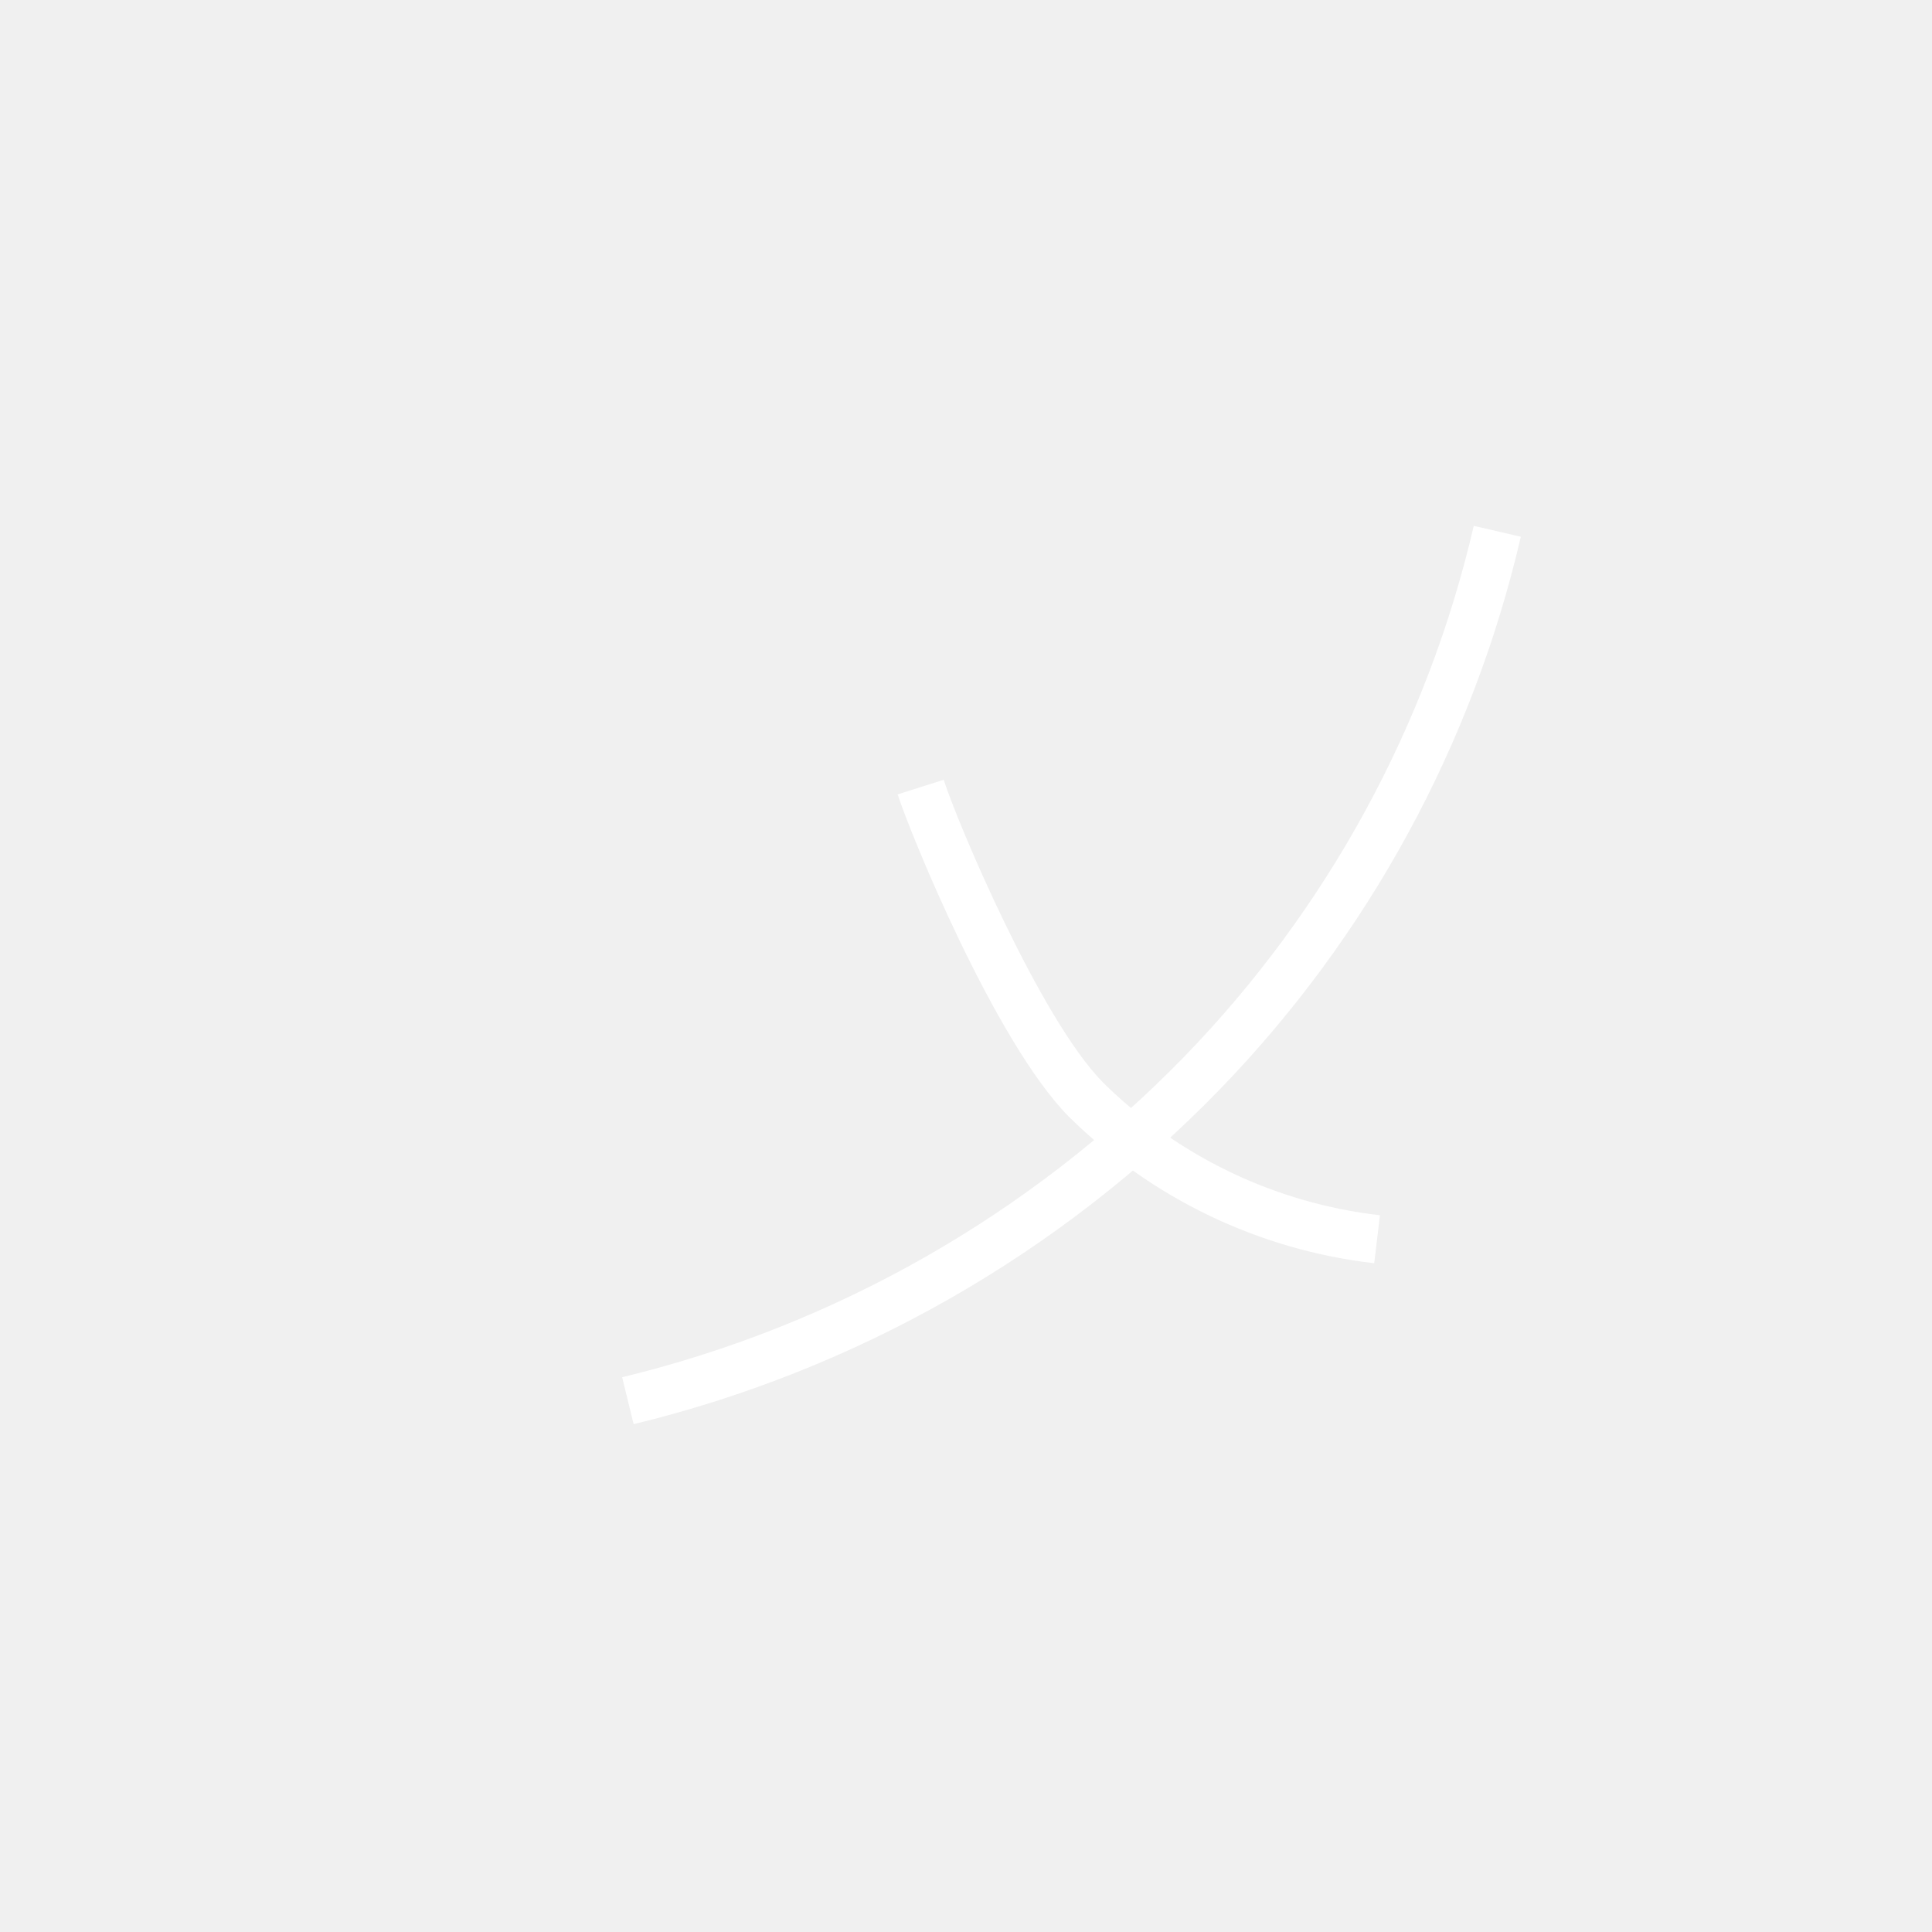
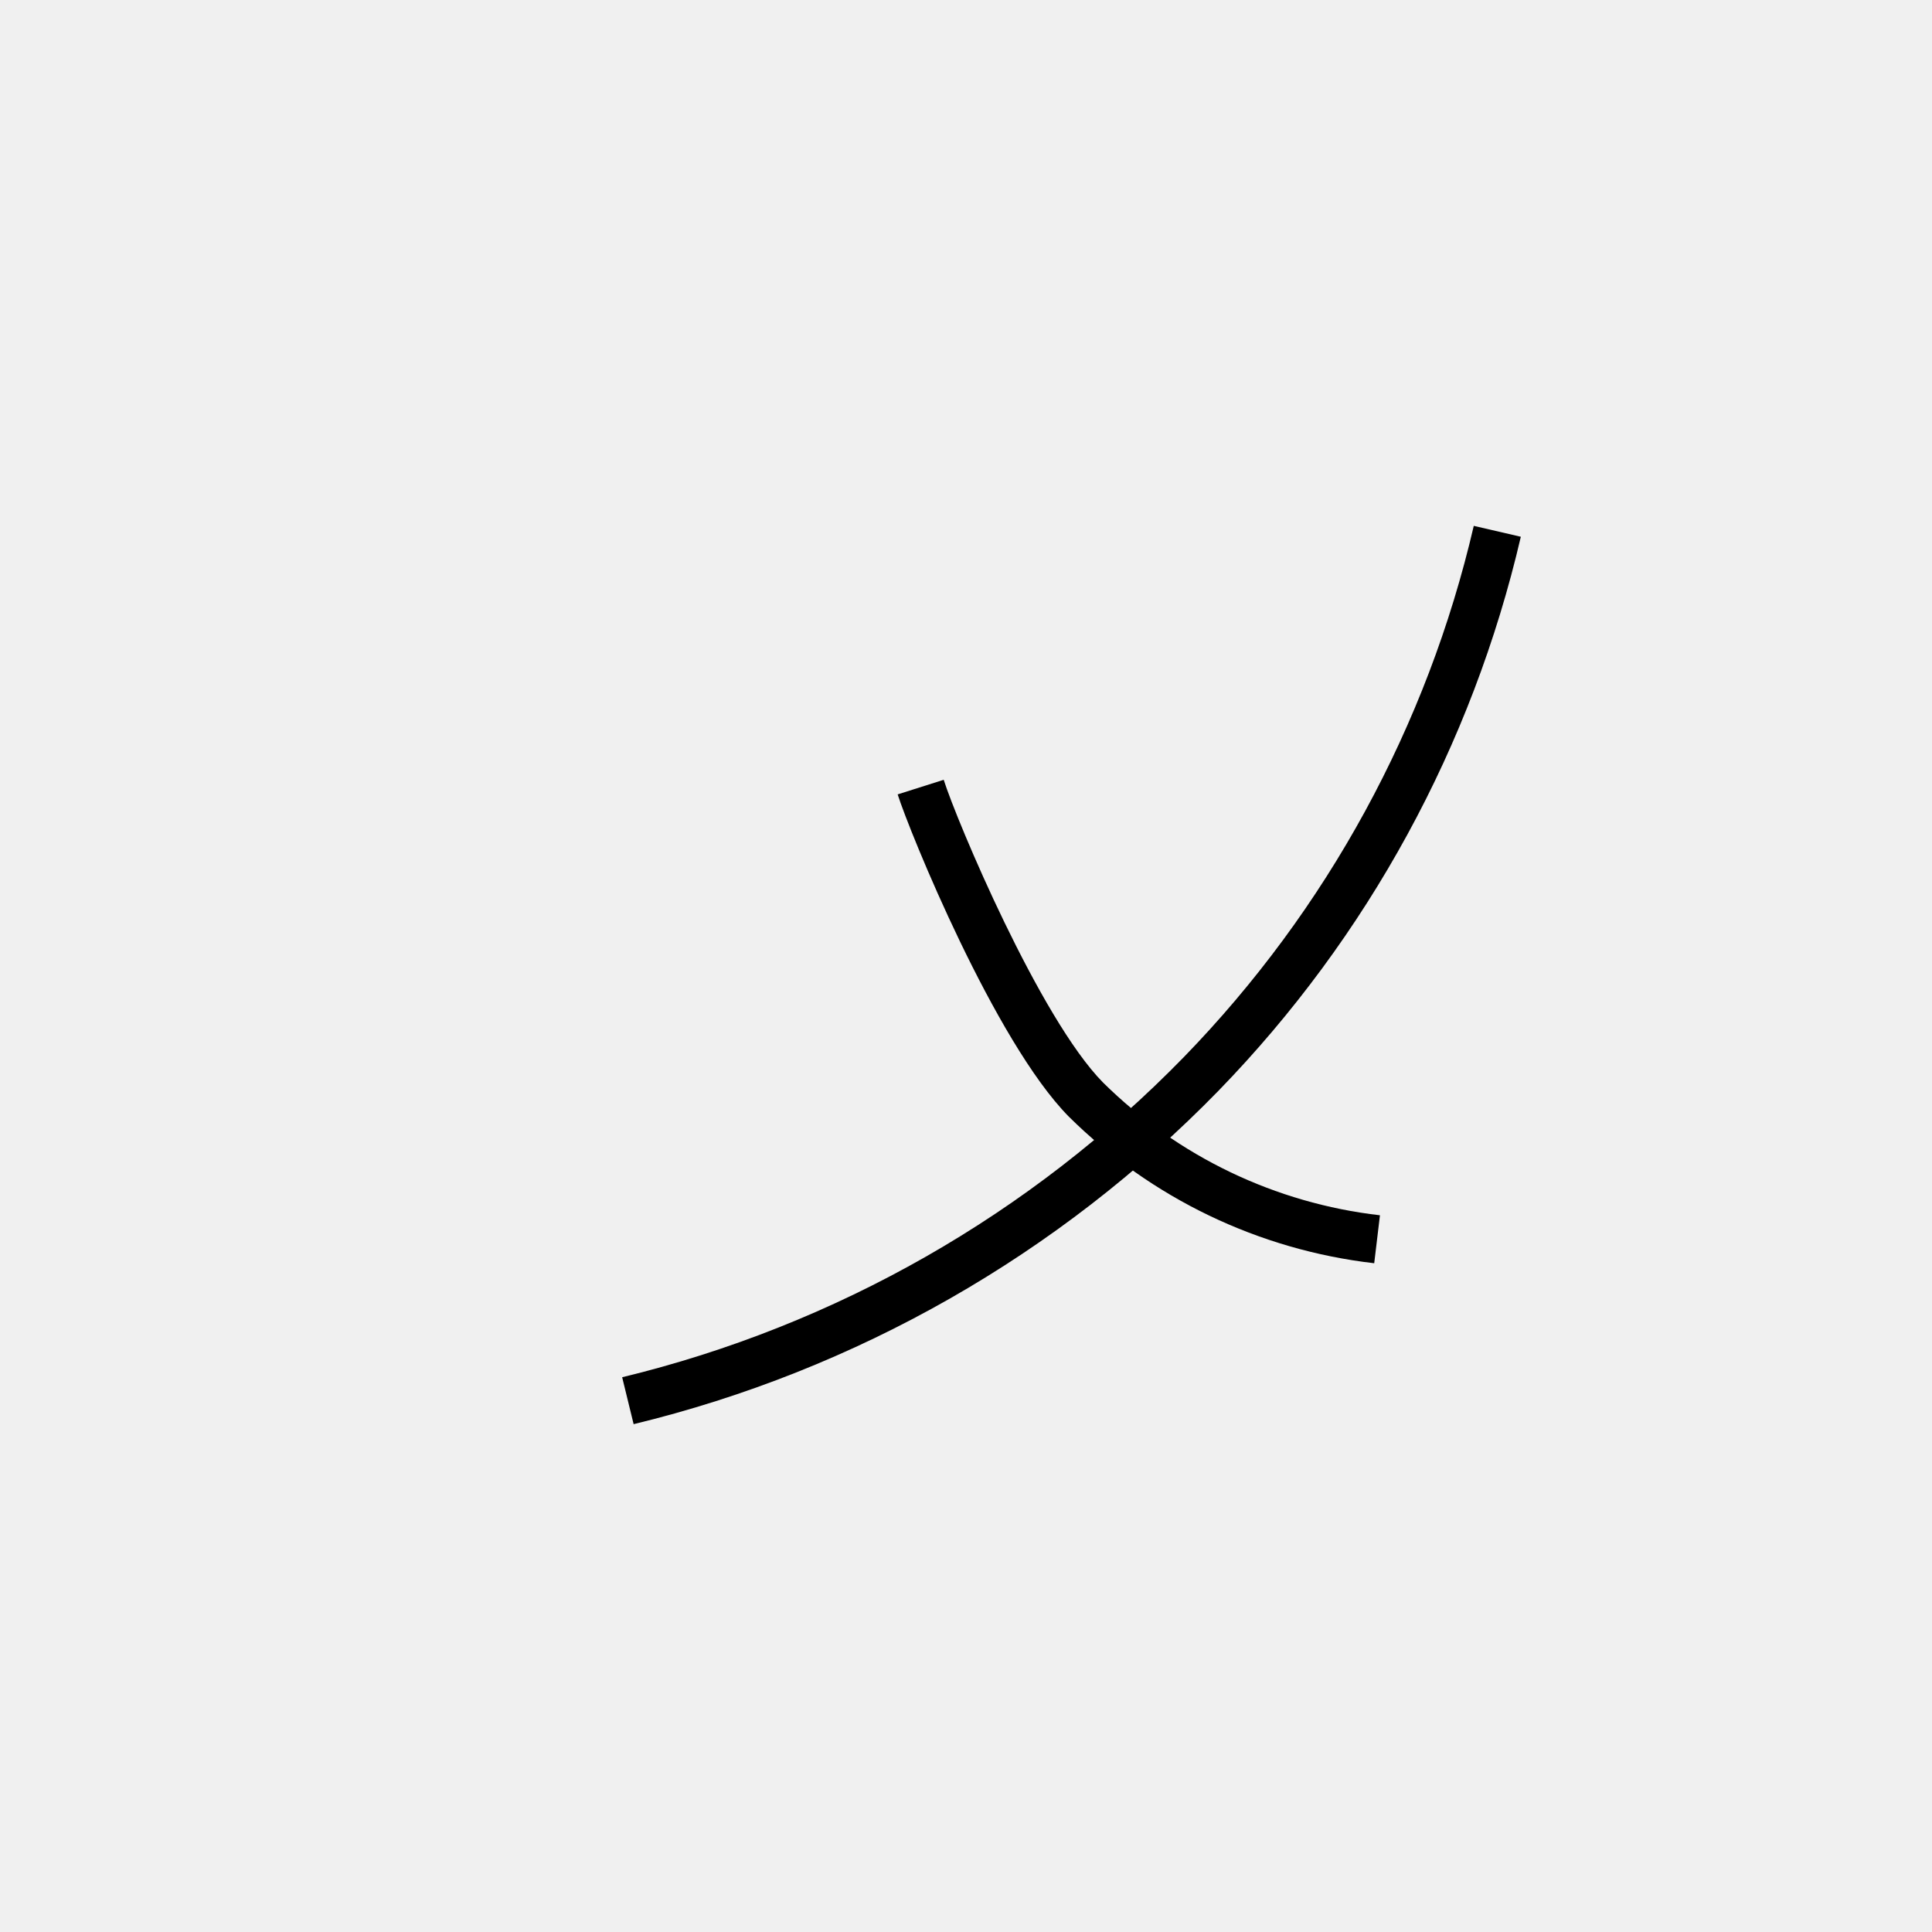
- <svg xmlns="http://www.w3.org/2000/svg" id="Akalqiloli" style="fill: #ffffff;" viewBox="0 0 200 200">
+ <svg xmlns="http://www.w3.org/2000/svg" id="Akalqiloli" class="space" viewBox="0 0 200 200">
  <path d="M65.593,147.429l-1.187-4.857a120.913,120.913,0,0,0,58.147-33.145,116.852,116.852,0,0,0,30.011-54.99l4.871,1.127a121.855,121.855,0,0,1-31.292,57.344A125.904,125.904,0,0,1,65.593,147.429Z" />
  <path d="M142.258,130.77a53.682,53.682,0,0,1-31.629-15.191c-7.646-7.752-16.482-29.494-17.703-33.343l4.766-1.512c1.353,4.264,9.941,24.697,16.497,31.342a48.652,48.652,0,0,0,28.663,13.739Z" />
</svg>
